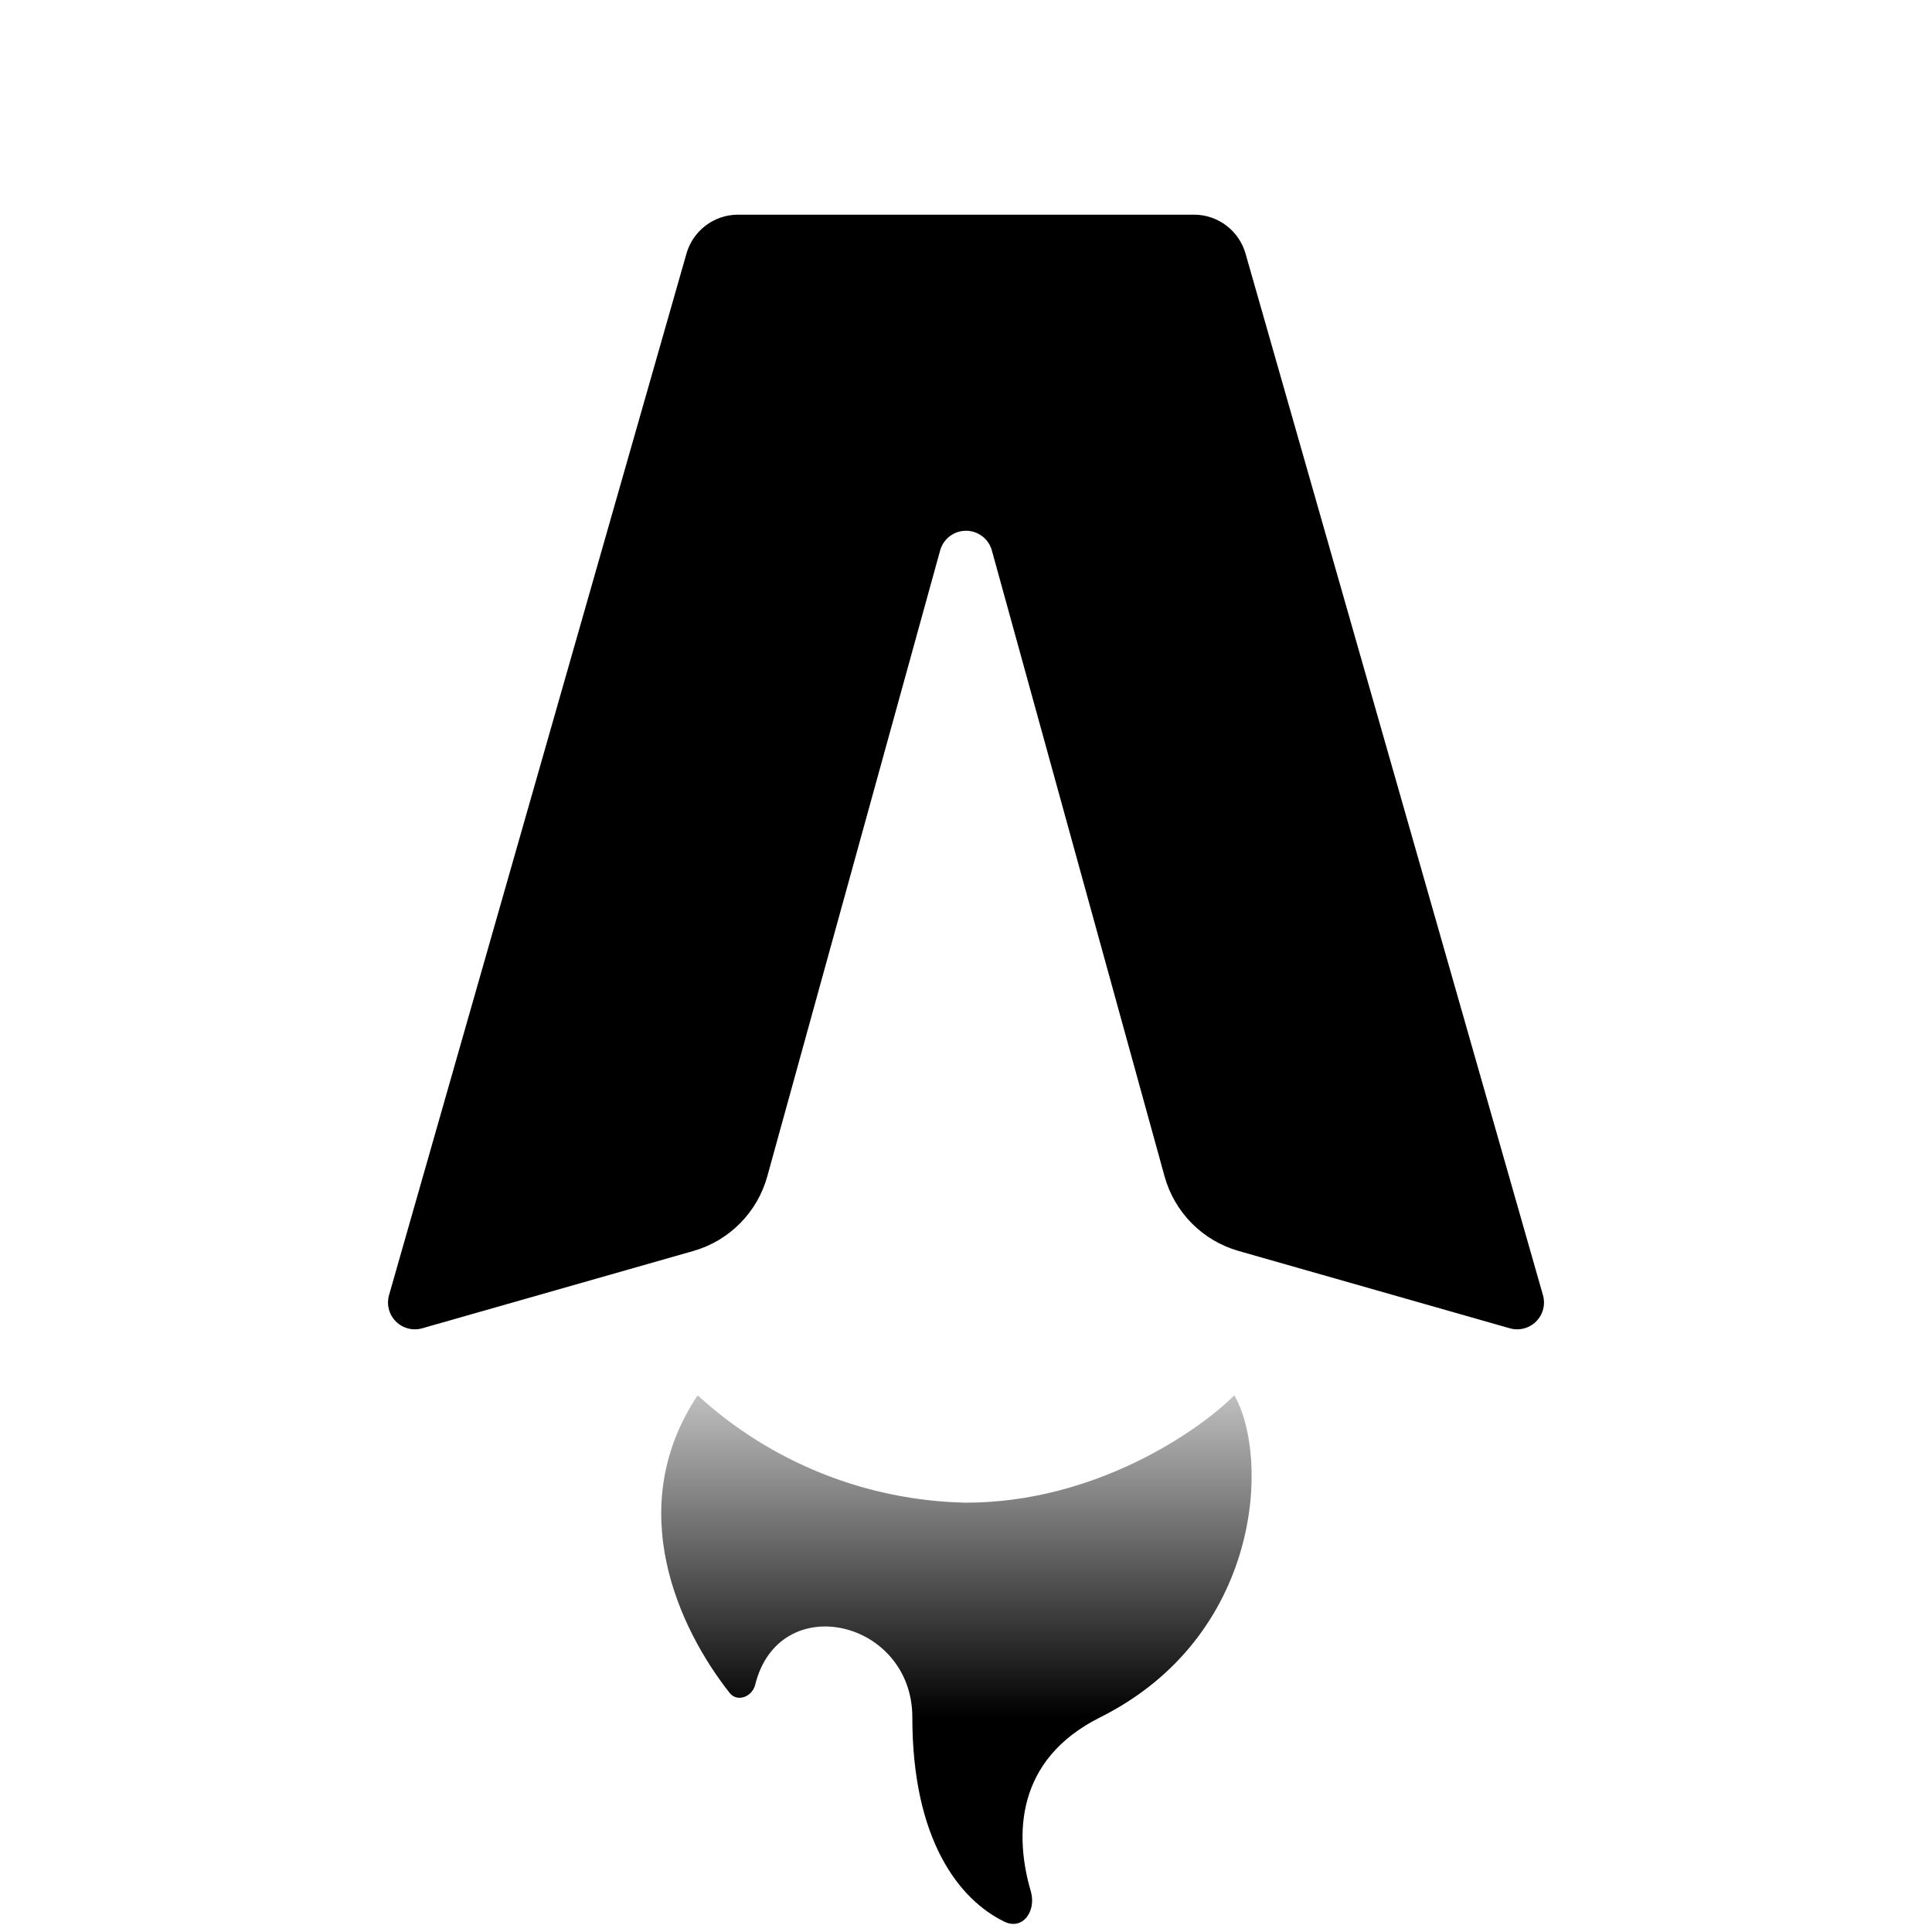
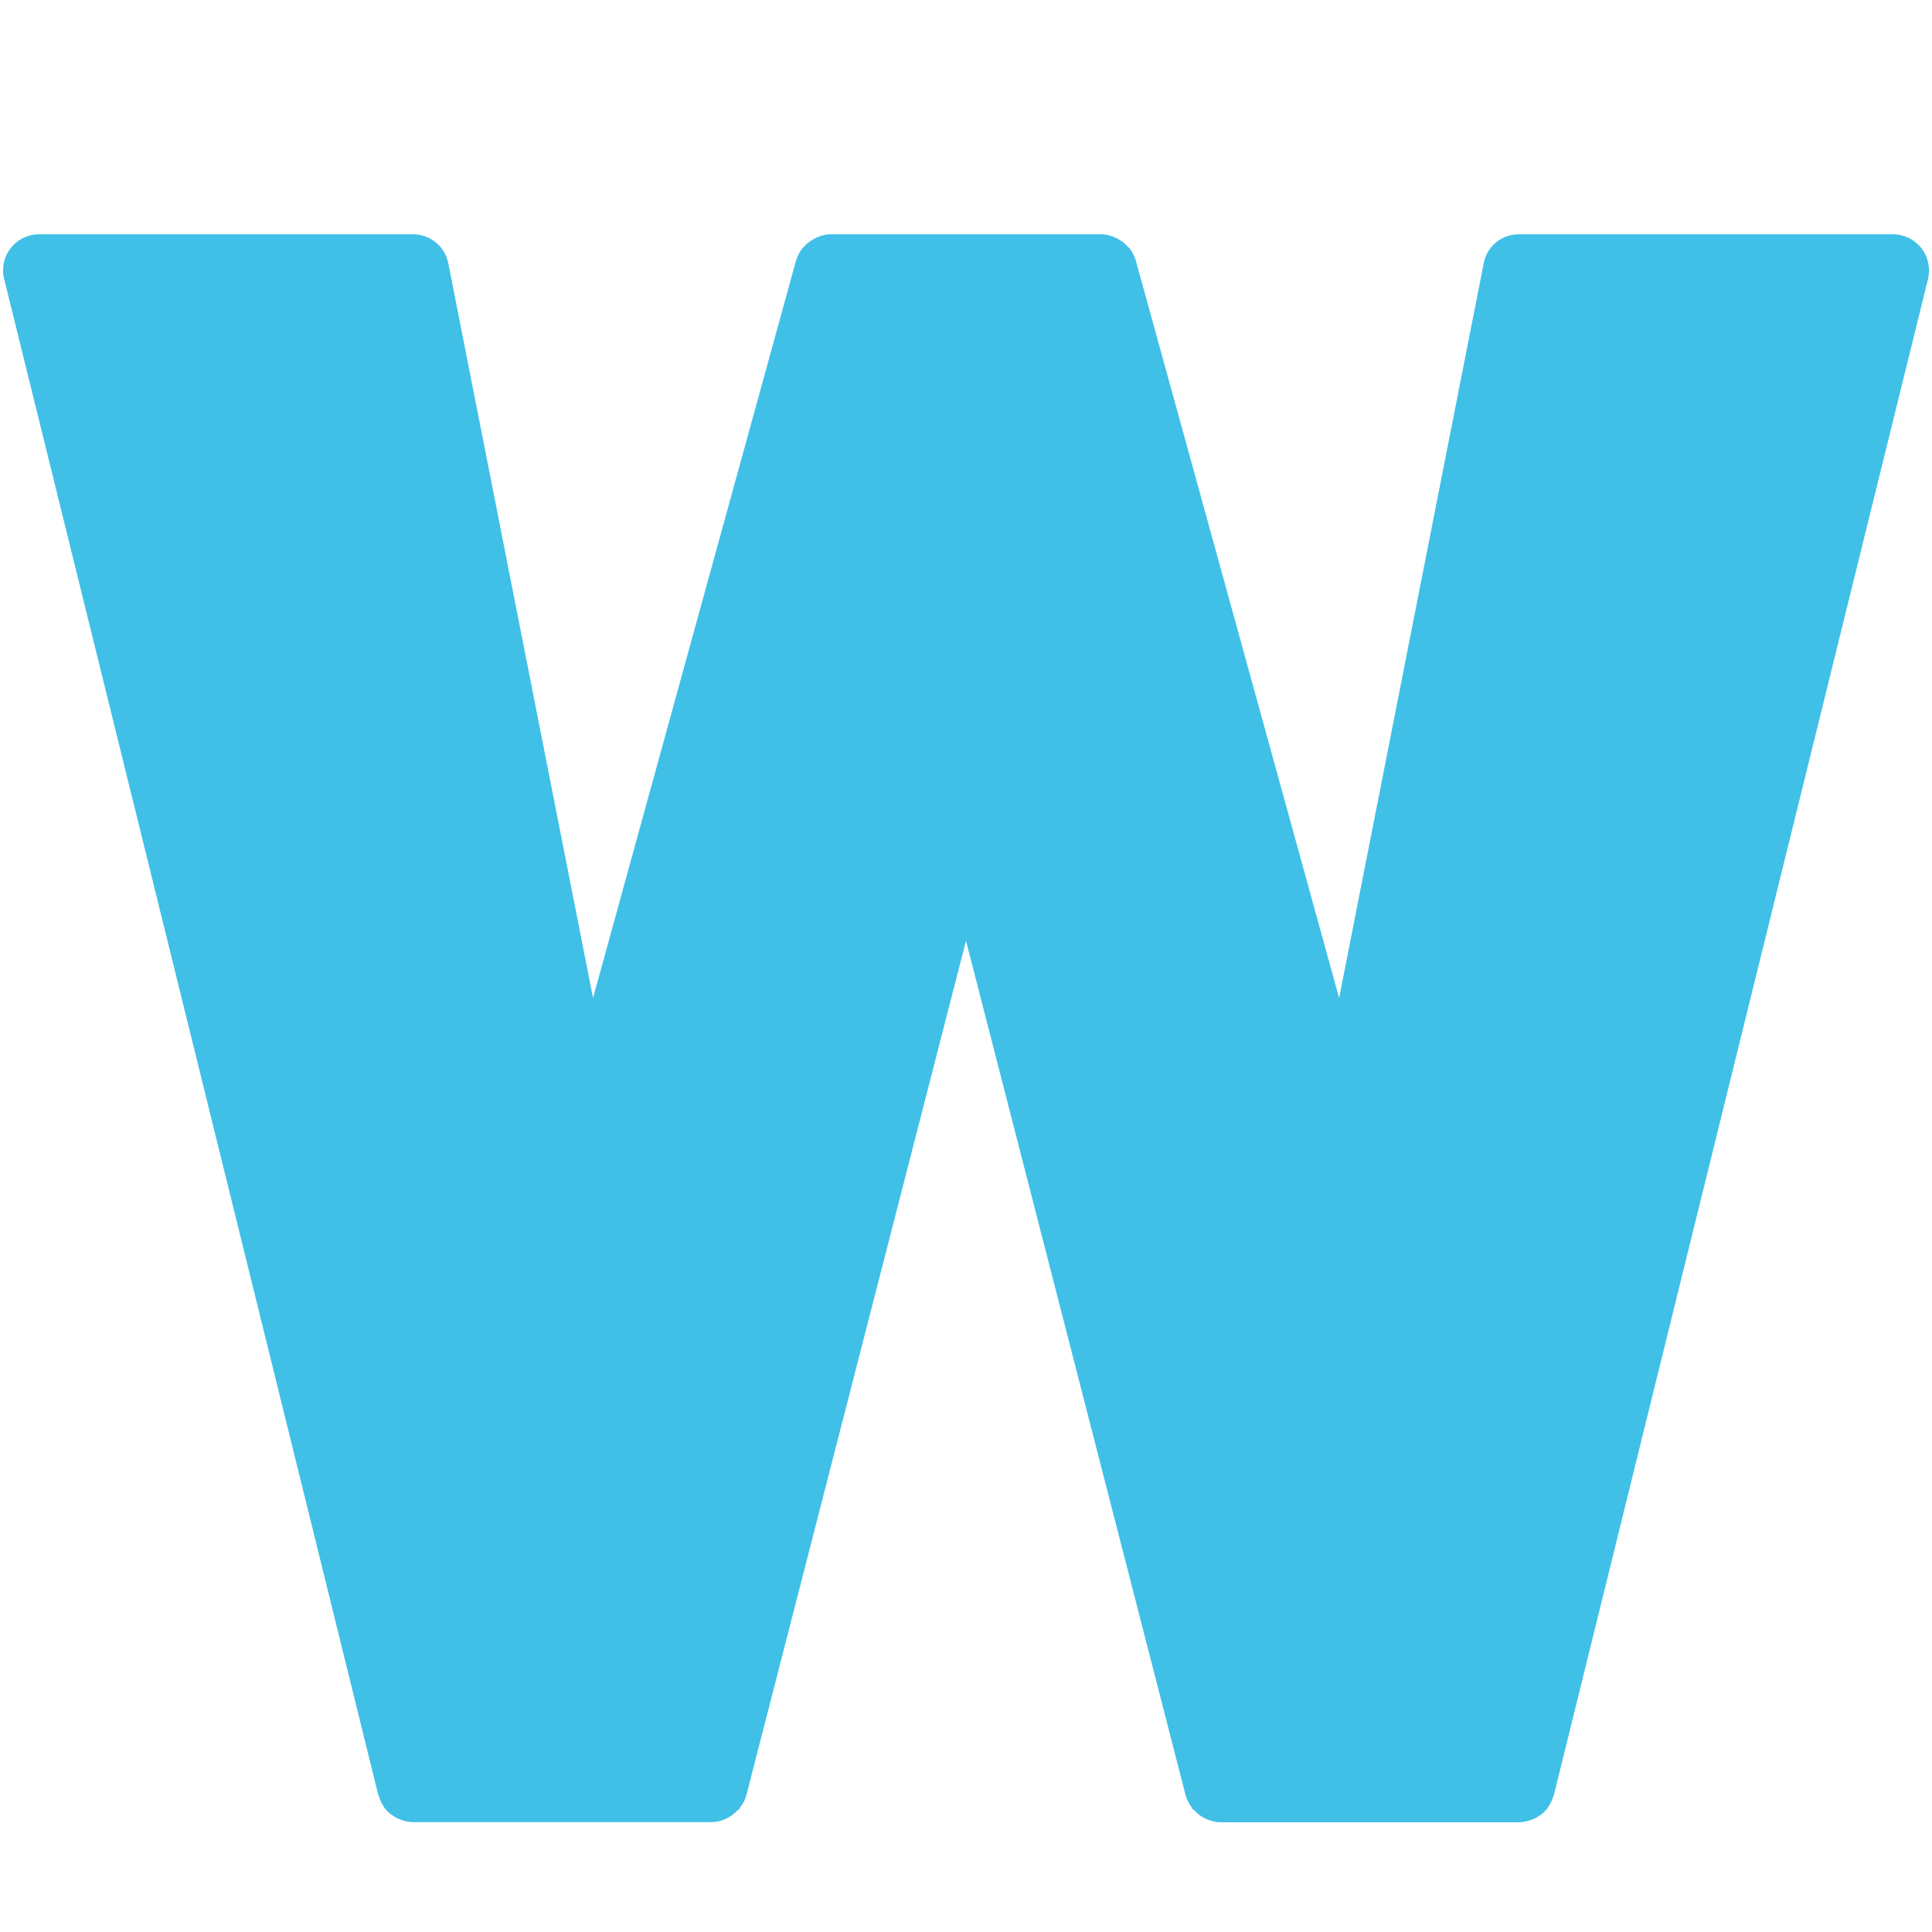
- <svg xmlns="http://www.w3.org/2000/svg" fill="none" viewBox="0 0 36 36">
-   <path fill="#000" d="M22.25 4h-8.5a1 1 0 0 0-.96.73l-5.54 19.4a.5.5 0 0 0 .62.62l5.05-1.44a2 2 0 0 0 1.38-1.4l3.22-11.66a.5.5 0 0 1 .96 0l3.22 11.67a2 2 0 0 0 1.38 1.39l5.05 1.44a.5.5 0 0 0 .62-.62l-5.54-19.4a1 1 0 0 0-.96-.73Z" />
-   <path fill="url(#gradient)" d="M18 28a7.63 7.63 0 0 1-5-2c-1.4 2.1-.35 4.35.6 5.55.14.17.41.07.47-.15.44-1.8 2.93-1.22 2.93.6 0 2.28.87 3.4 1.72 3.81.34.16.59-.2.49-.56-.31-1.05-.29-2.46 1.29-3.25 3-1.5 3.17-4.83 2.5-6-.67.67-2.6 2-5 2Z" />
-   <defs>
-     <linearGradient id="gradient" x1="16" x2="16" y1="32" y2="24" gradientUnits="userSpaceOnUse">
-       <stop stop-color="#000" />
-       <stop offset="1" stop-color="#000" stop-opacity="0" />
-     </linearGradient>
-   </defs>
-   <style>
-     @media (prefers-color-scheme:dark){:root{filter:invert(100%)}}
-   </style>
+ <svg xmlns="http://www.w3.org/2000/svg" width="800px" height="800px" viewBox="0 0 128 128" aria-hidden="true" role="img" class="iconify iconify--noto" preserveAspectRatio="xMidYMid meet">
+   <path d="M127.29 16.43a2.42 2.42 0 0 0-1.87-.91h-24.79c-1.14 0-2.12.8-2.33 1.92l-9.58 48.68l-13.47-48.86c-.08-.29-.22-.54-.39-.77c-.01-.01-.01-.04-.03-.05c-.03-.04-.08-.05-.11-.09c-.17-.2-.37-.36-.6-.49c-.08-.04-.15-.09-.23-.12c-.29-.13-.6-.22-.94-.22H55.04c-.33 0-.65.09-.94.22c-.08.04-.15.08-.23.12c-.23.13-.43.29-.6.49c-.04.04-.08.05-.11.09c-.01.02-.01.04-.03.05c-.17.23-.31.49-.39.77L39.29 66.12L29.7 17.44a2.386 2.386 0 0 0-2.33-1.92H2.59c-.73 0-1.43.34-1.87.91c-.46.57-.62 1.33-.45 2.03l24.79 100.45c.01.03.04.06.04.1c.06.19.13.36.23.53c.03.05.05.1.09.15c.02.03.03.06.06.09c.12.16.25.29.41.42c.02.02.05.03.08.05c.16.12.34.22.53.29c.05.02.11.04.17.06c.22.07.46.12.7.12h19.78c.33 0 .63-.08.92-.21c.08-.04.15-.08.23-.12c.2-.12.39-.26.55-.44c.04-.04.1-.06.14-.1c.02-.03.02-.06.04-.09c.19-.25.34-.52.42-.83L64 62.33l14.55 56.61c.08.31.23.58.42.83c.02.03.02.06.05.09c.03.04.09.06.13.1c.16.18.34.32.55.44c.08.04.15.09.23.12c.29.12.59.21.92.21h19.78c.24 0 .47-.05.7-.12c.06-.02.11-.04.18-.06c.18-.07.36-.17.53-.29c.03-.02.05-.03.08-.05c.15-.12.29-.26.41-.42c.02-.03.03-.06.06-.09c.03-.05.05-.1.09-.15c.09-.17.17-.34.23-.53c.01-.03.04-.06.04-.1l24.79-100.45c.16-.71 0-1.47-.45-2.04z" fill="#40C0E7" />
</svg>
